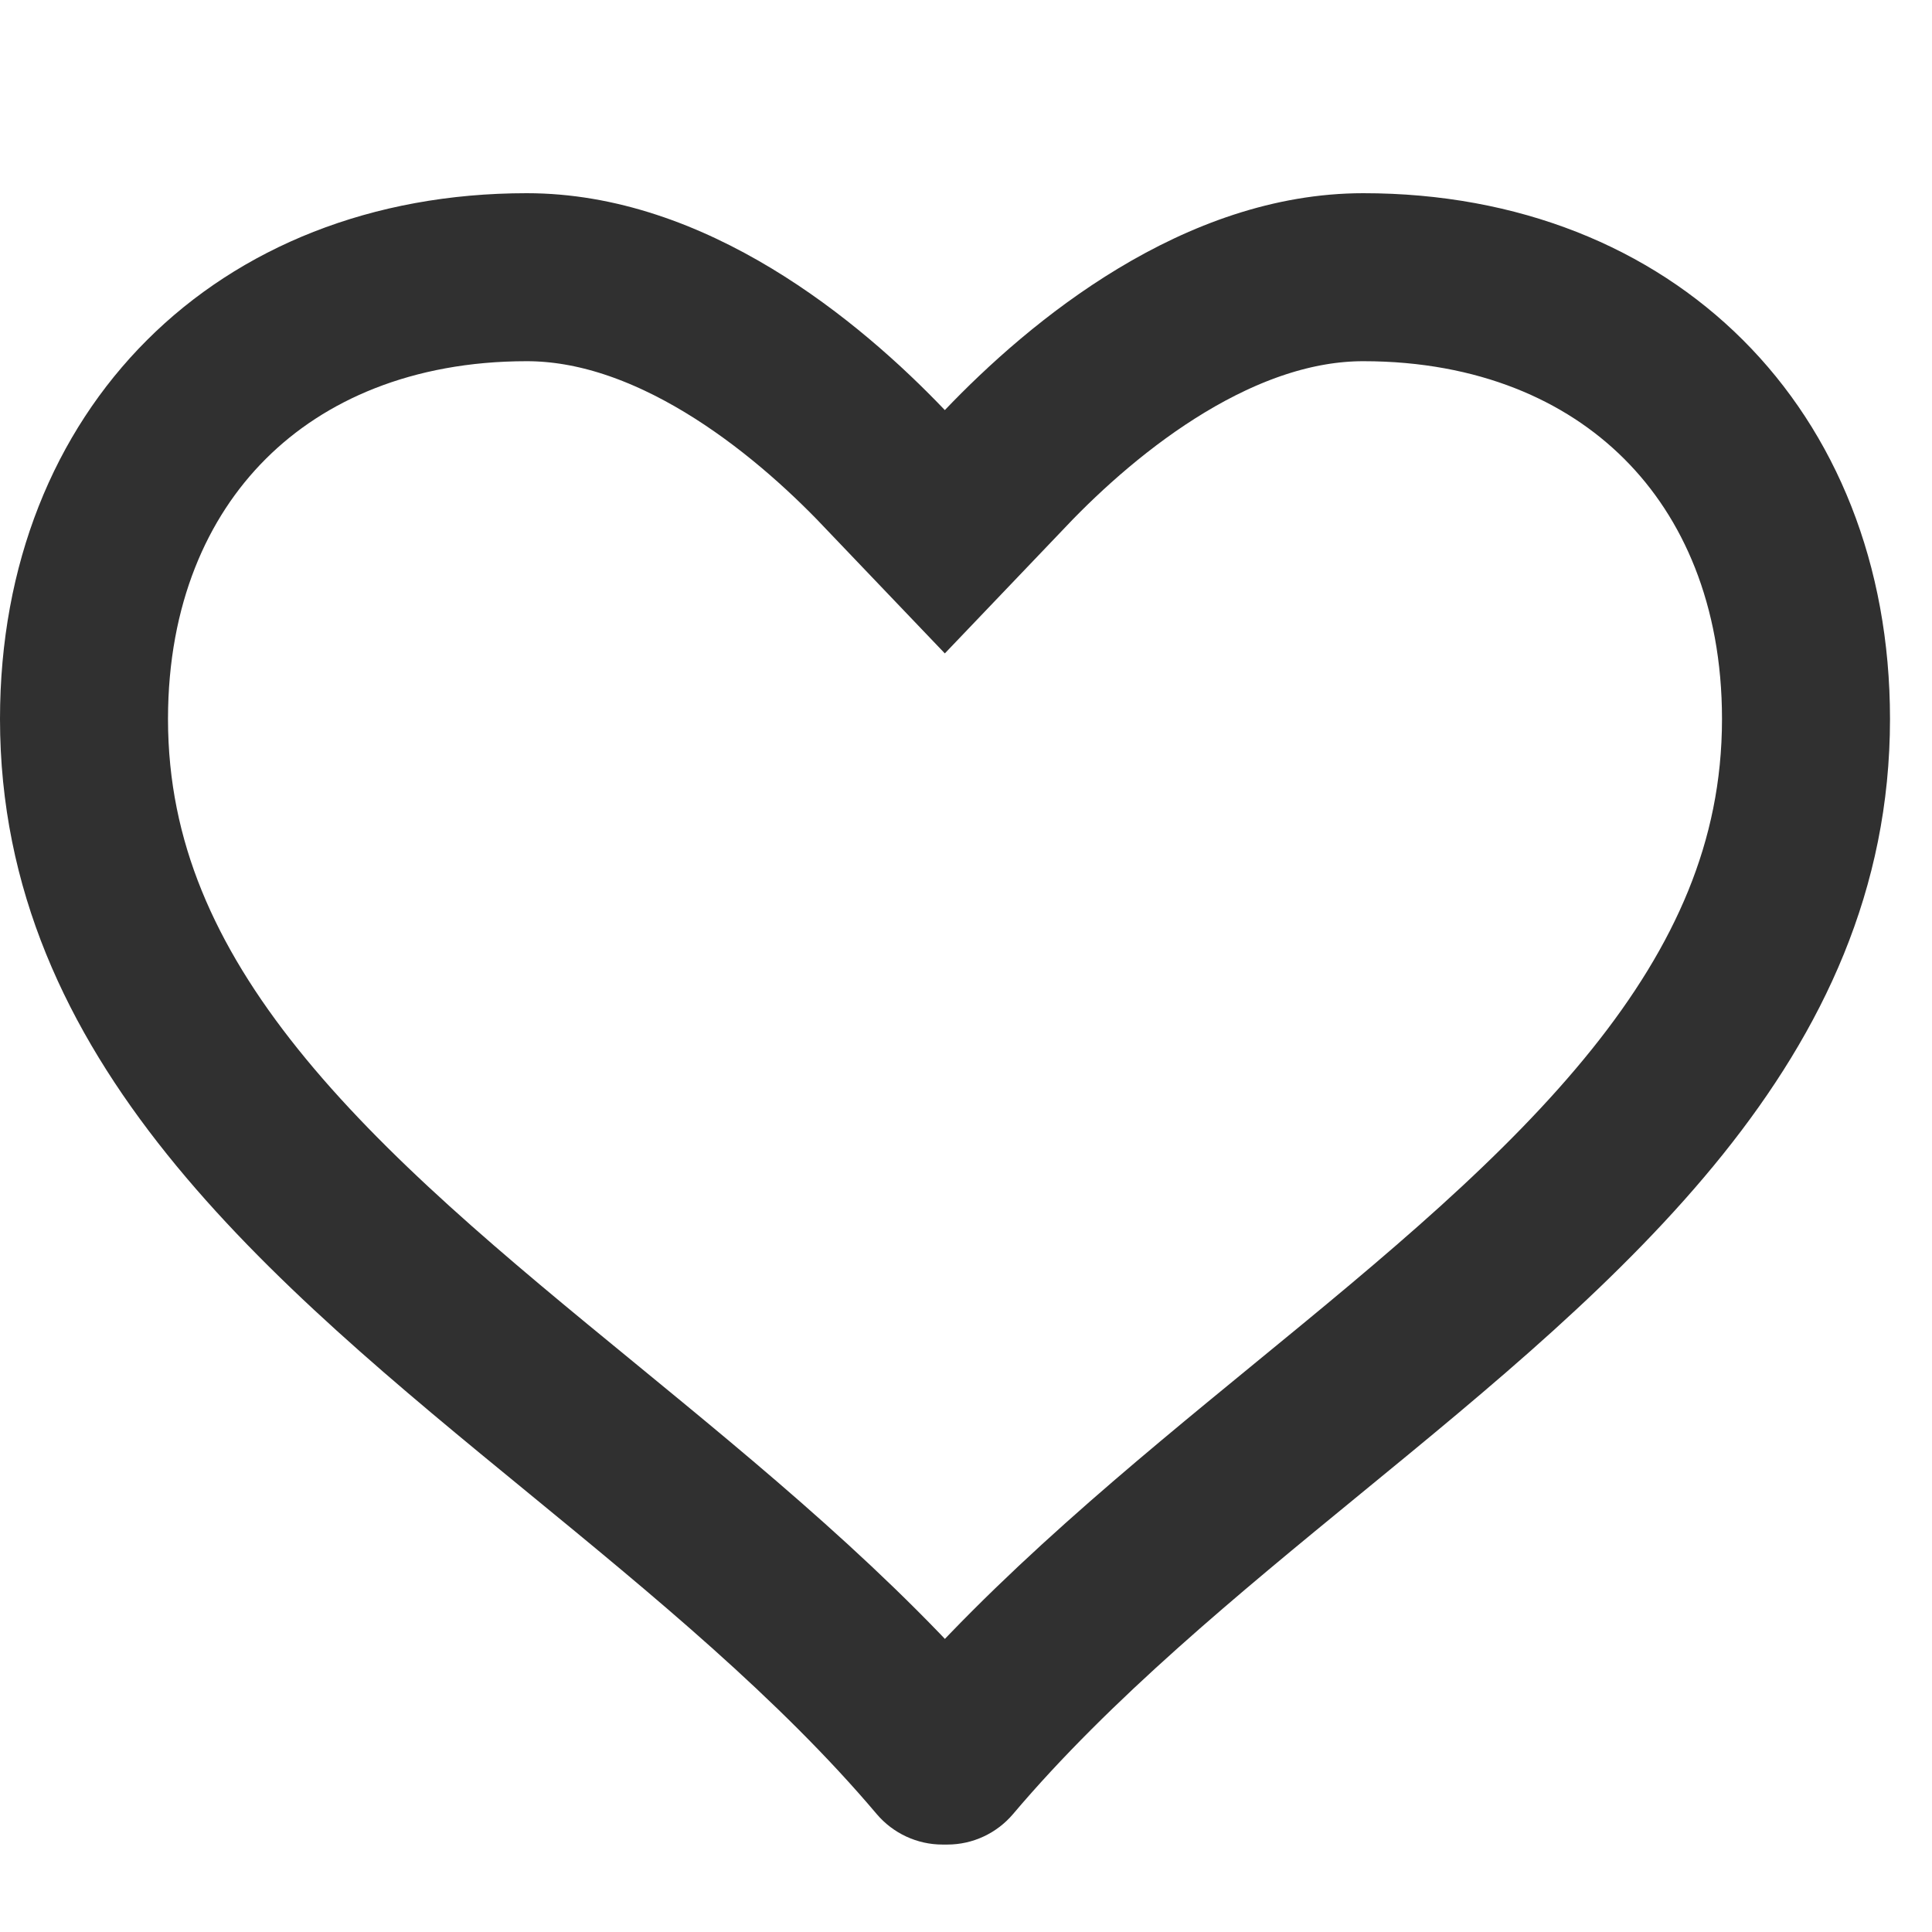
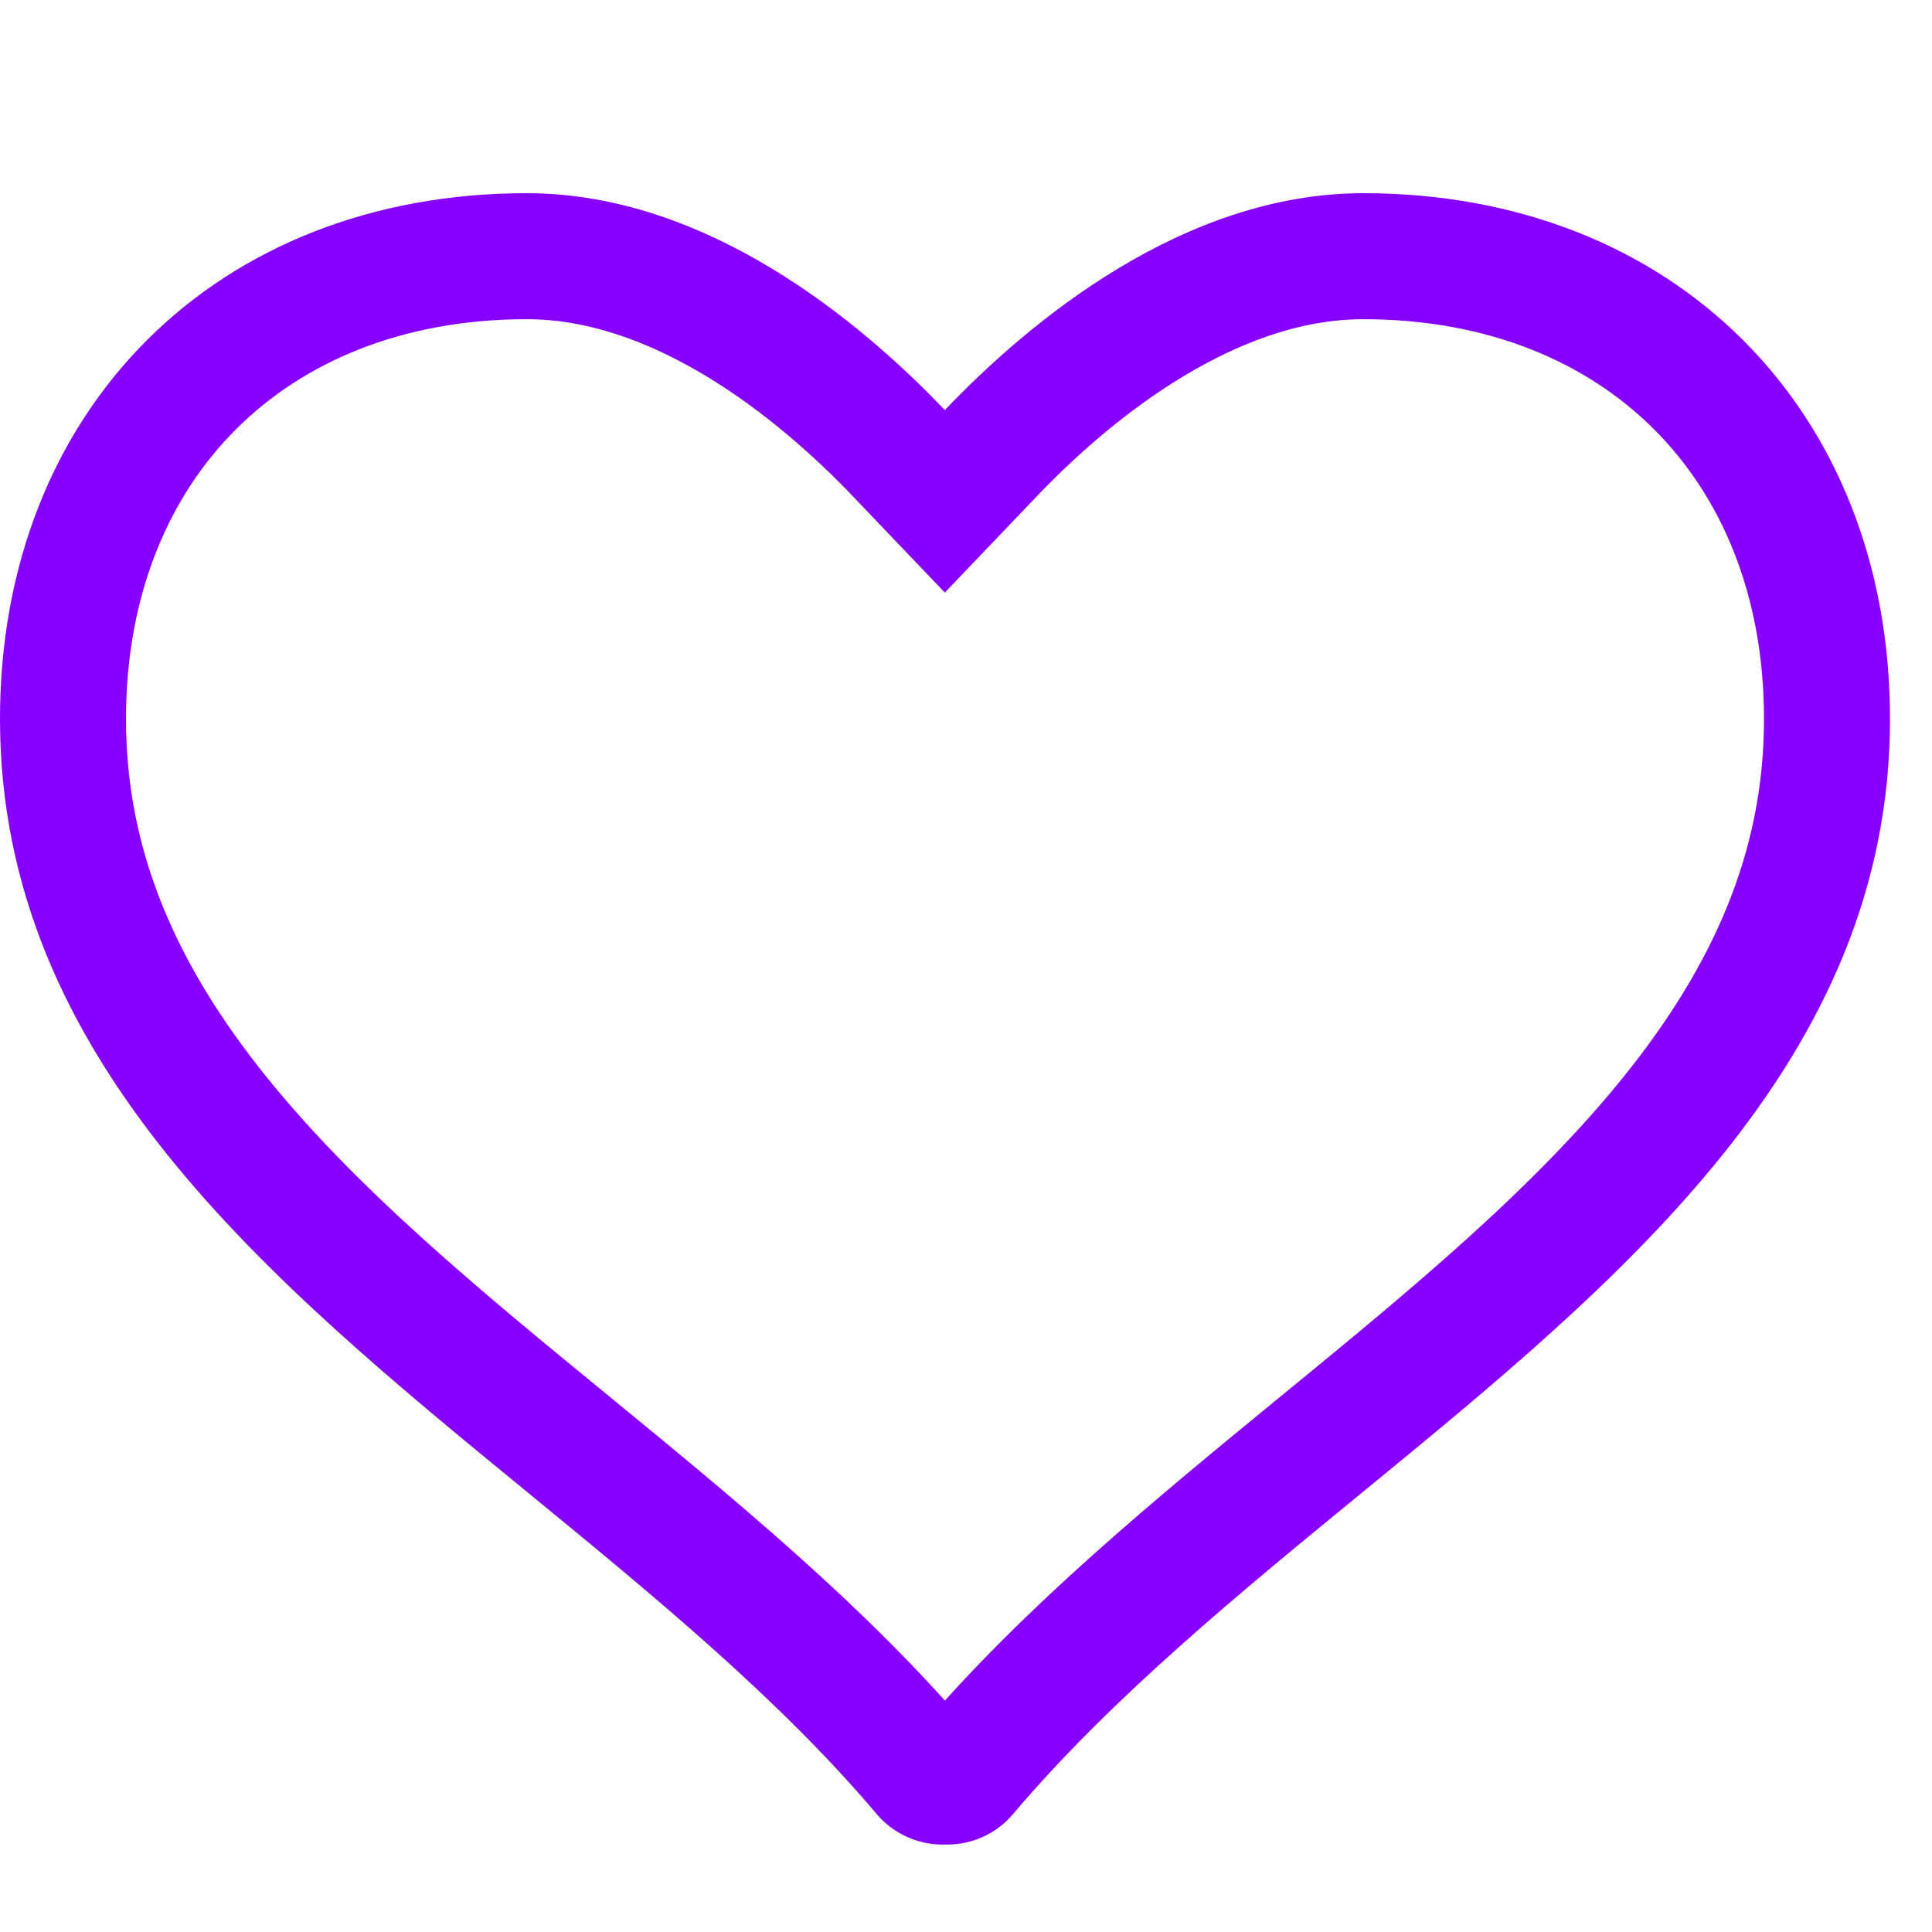
<svg xmlns="http://www.w3.org/2000/svg" width="23" height="23" viewBox="0 0 23 23" fill="none">
  <rect width="23" height="23" fill="#EBE8E8" />
  <path d="M-1096 -2521C-1096 -2522.1 -1095.1 -2523 -1094 -2523H2783C2784.1 -2523 2785 -2522.1 2785 -2521V4000C2785 4001.1 2784.1 4002 2783 4002H-1094C-1095.1 4002 -1096 4001.1 -1096 4000V-2521Z" fill="#D9D9D9" />
  <path d="M-1094 -2519H2783V-2527H-1094V-2519ZM2781 -2521V4000H2789V-2521H2781ZM2783 3998H-1094V4006H2783V3998ZM-1092 4000V-2521H-1100V4000H-1092ZM-1094 3998C-1092.9 3998 -1092 3998.9 -1092 4000H-1100C-1100 4003.31 -1097.31 4006 -1094 4006V3998ZM2781 4000C2781 3998.9 2781.9 3998 2783 3998V4006C2786.31 4006 2789 4003.31 2789 4000H2781ZM2783 -2519C2781.9 -2519 2781 -2519.9 2781 -2521H2789C2789 -2524.31 2786.31 -2527 2783 -2527V-2519ZM-1094 -2527C-1097.31 -2527 -1100 -2524.31 -1100 -2521H-1092C-1092 -2519.9 -1092.9 -2519 -1094 -2519V-2527Z" fill="#70787C" />
  <g clip-path="url(#clip0_2539_4431)">
    <rect width="375" height="812" transform="translate(-28 -457)" fill="white" />
    <mask id="path-4-inside-1_2539_4431" fill="white">
      <path d="M16.23 2.3C14.086 2.3 12.254 3.828 11.248 4.882C10.242 3.828 8.414 2.3 6.271 2.3C2.578 2.3 0 4.875 0 8.559C0 12.62 3.202 15.244 6.3 17.782C7.763 18.982 9.276 20.222 10.437 21.596C10.632 21.826 10.919 21.959 11.219 21.959H11.279C11.58 21.959 11.866 21.825 12.06 21.596C13.223 20.222 14.736 18.981 16.199 17.782C19.296 15.245 22.5 12.621 22.5 8.559C22.5 4.875 19.922 2.3 16.23 2.3Z" />
    </mask>
-     <path d="M16.23 2.3C14.086 2.3 12.254 3.828 11.248 4.882C10.242 3.828 8.414 2.3 6.271 2.3C2.578 2.3 0 4.875 0 8.559C0 12.62 3.202 15.244 6.3 17.782C7.763 18.982 9.276 20.222 10.437 21.596C10.632 21.826 10.919 21.959 11.219 21.959H11.279C11.58 21.959 11.866 21.825 12.06 21.596C13.223 20.222 14.736 18.981 16.199 17.782C19.296 15.245 22.5 12.621 22.5 8.559C22.5 4.875 19.922 2.3 16.23 2.3Z" stroke="#303030" stroke-width="4" mask="url(#path-4-inside-1_2539_4431)" />
+     <path d="M16.23 2.3C14.086 2.3 12.254 3.828 11.248 4.882C10.242 3.828 8.414 2.3 6.271 2.3C2.578 2.3 0 4.875 0 8.559C0 12.62 3.202 15.244 6.3 17.782C7.763 18.982 9.276 20.222 10.437 21.596C10.632 21.826 10.919 21.959 11.219 21.959H11.279C11.58 21.959 11.866 21.825 12.06 21.596C13.223 20.222 14.736 18.981 16.199 17.782C19.296 15.245 22.5 12.621 22.5 8.559C22.5 4.875 19.922 2.3 16.23 2.3Z" stroke="#8700FF" stroke-width="3" mask="url(#path-4-inside-1_2539_4431)" />
  </g>
  <defs>
    <clipPath id="clip0_2539_4431">
      <rect width="375" height="812" fill="white" transform="translate(-28 -457)" />
    </clipPath>
  </defs>
</svg>
